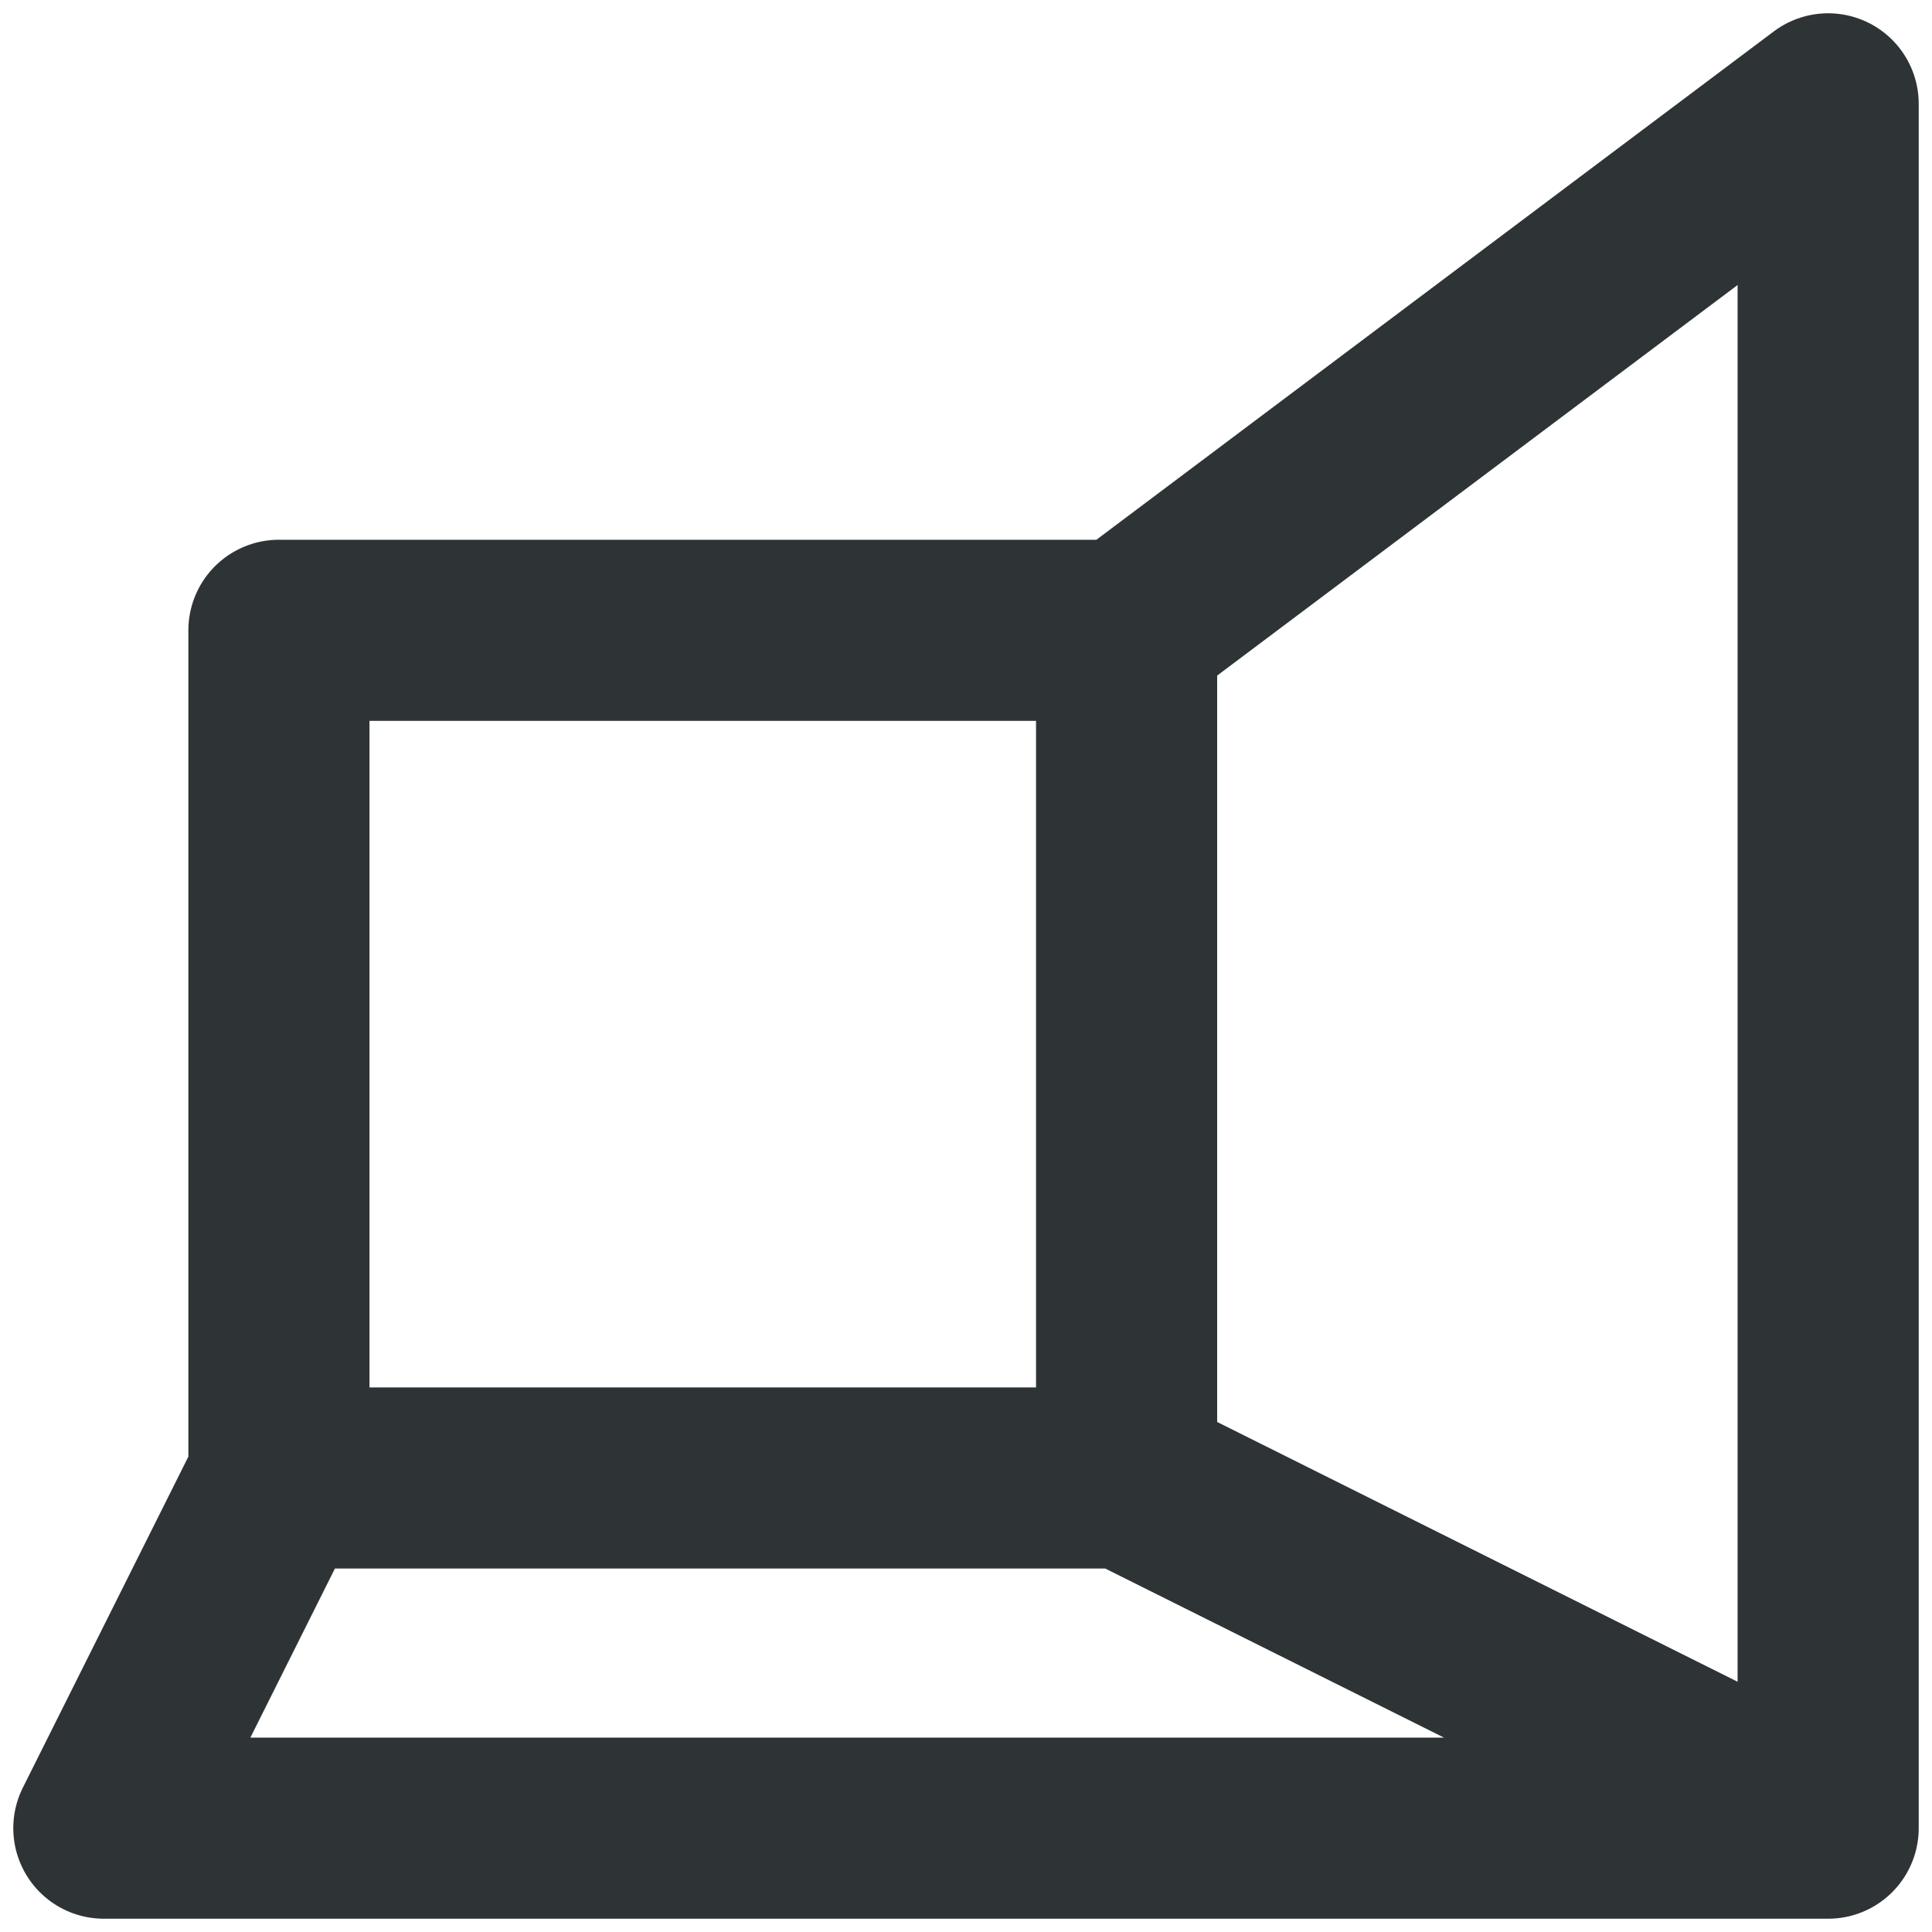
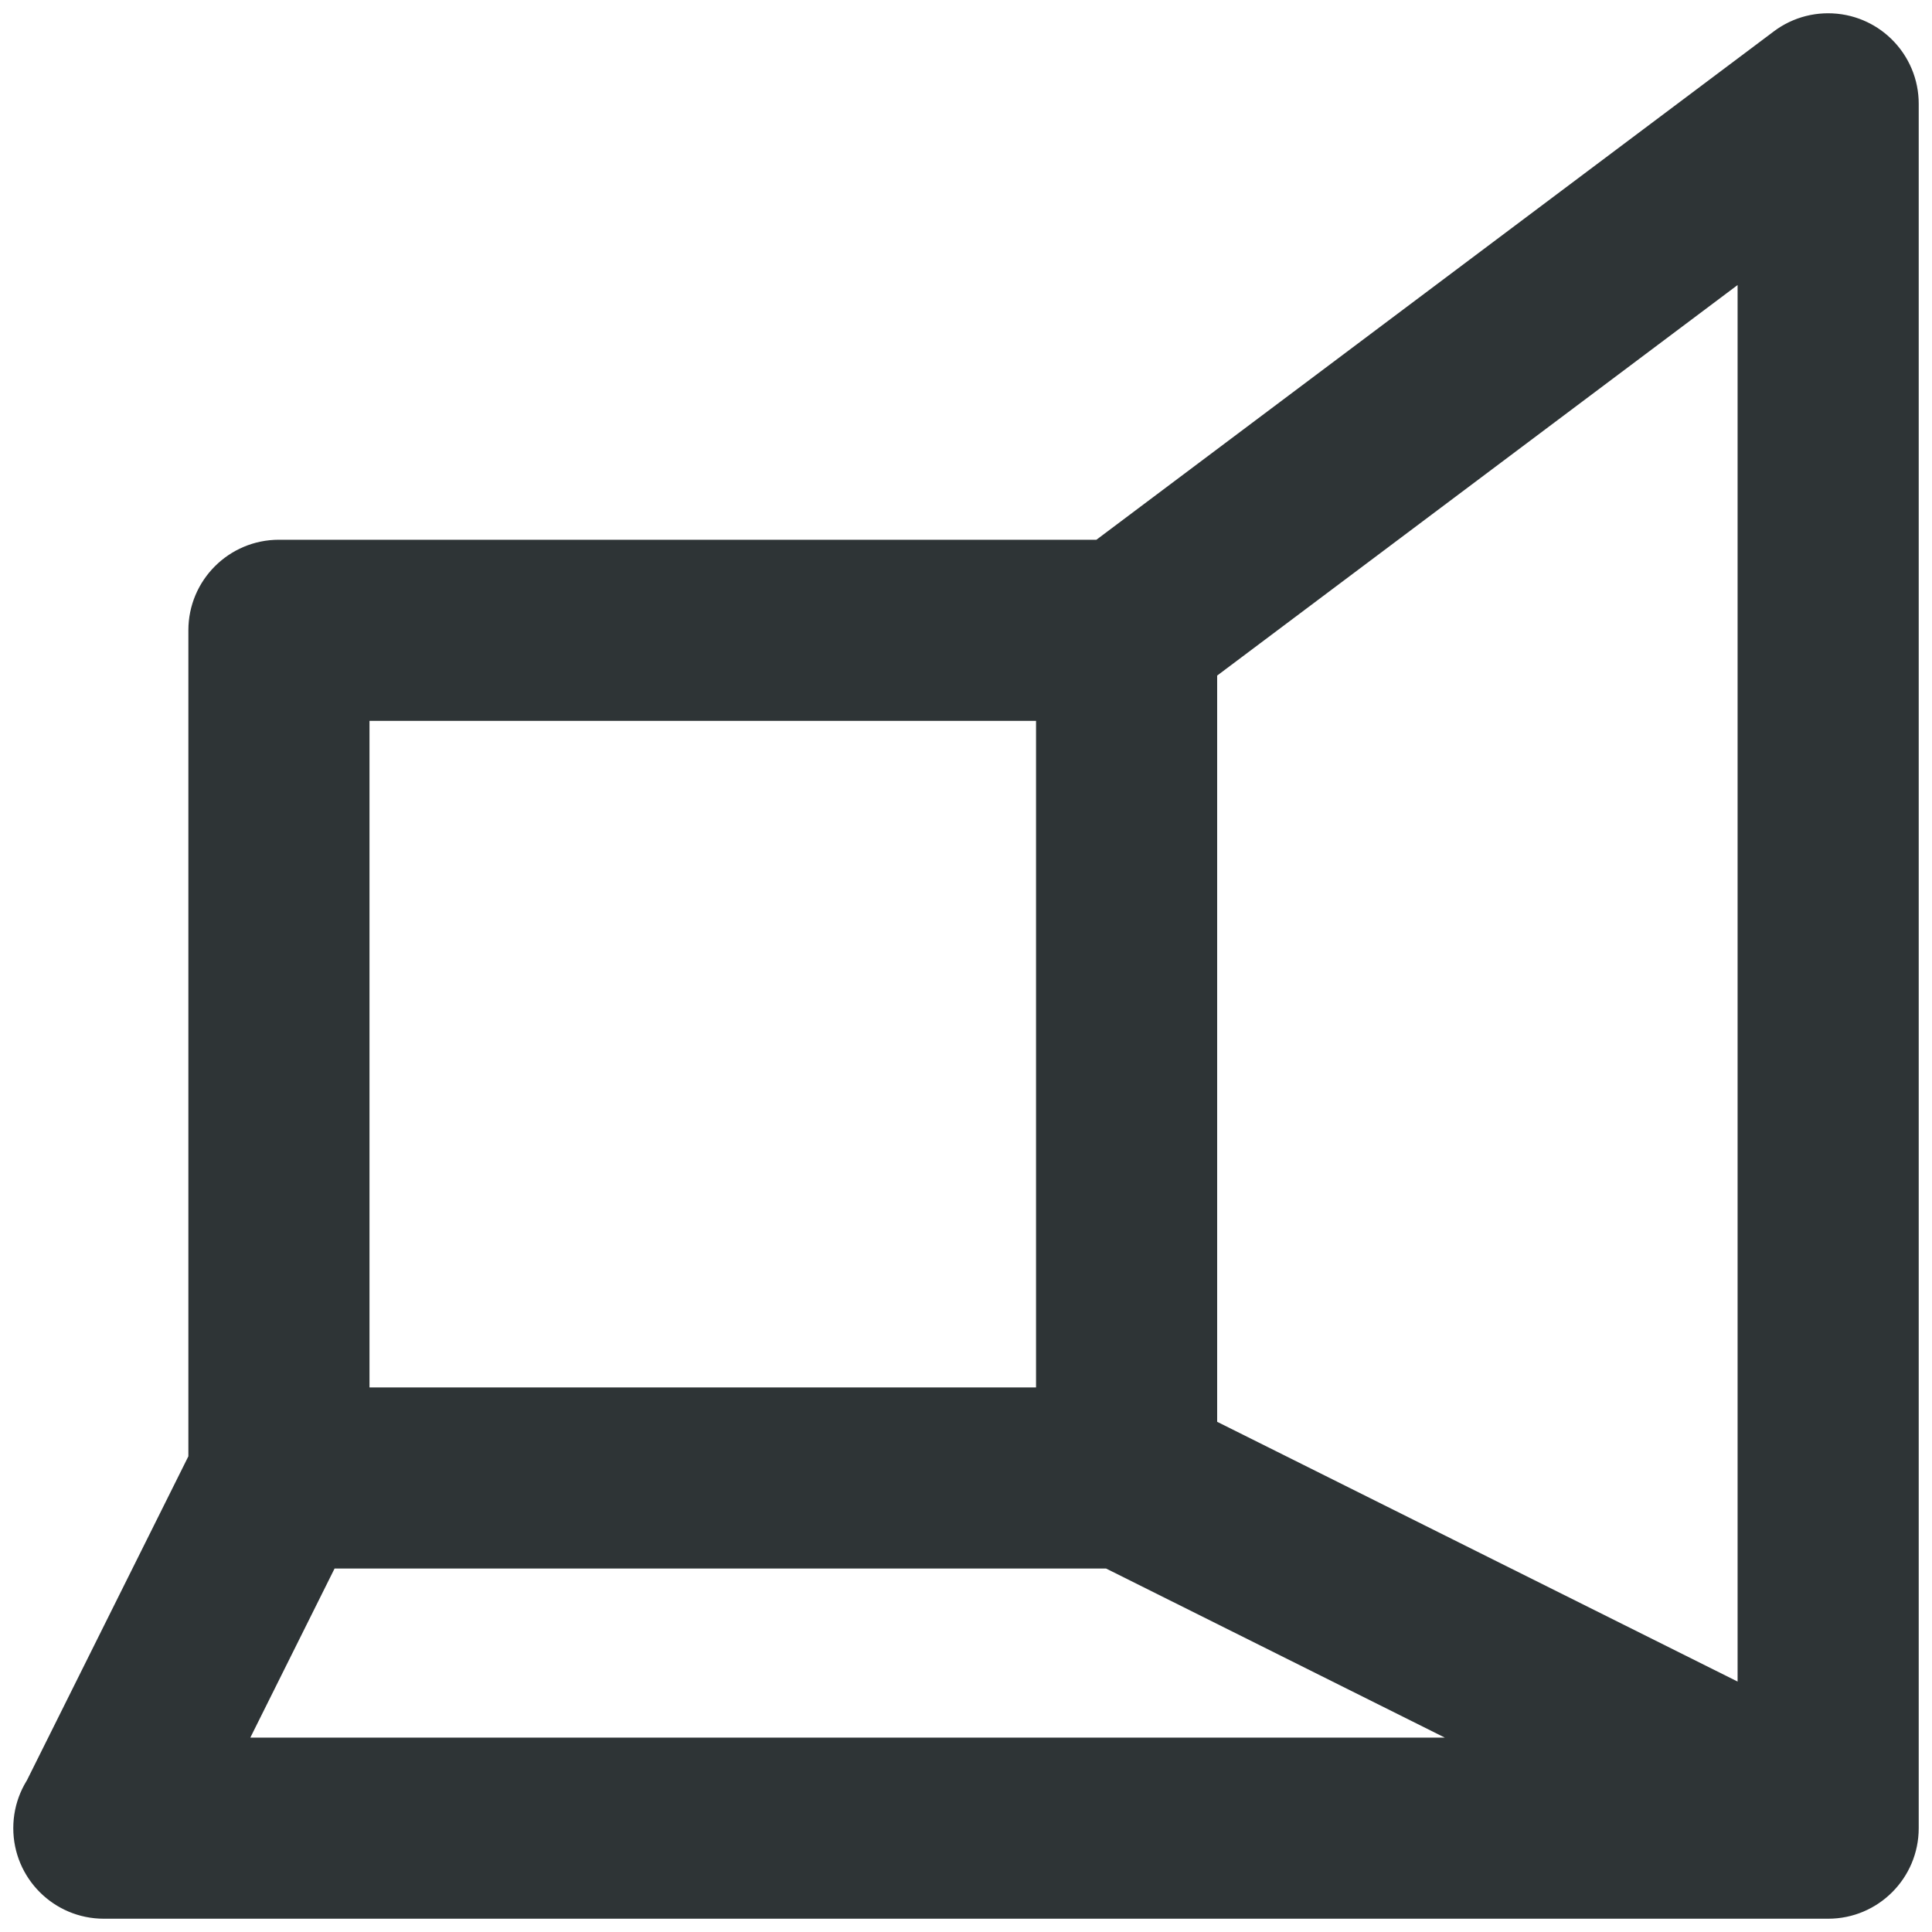
<svg xmlns="http://www.w3.org/2000/svg" width="16" height="16" viewBox="0 0 16 16">
-   <path d="M9.33 12.24 L9.33 5.22 L15.14 0.86 L15.14 15.14 L9.33 12.24 L2.31 12.24 L0.86 15.14 L15.14 15.14 M9.33 5.22 L2.31 5.22 L2.31 12.24" fill="none" stroke="#2e3436" stroke-width="1.5" stroke-linecap="round" stroke-linejoin="round" />
+   <path d="M9.33 11.49 L2.31 11.49 A0.75 0.75 0 0 0 2.31 12.99 L9.33 12.99 A0.75 0.75 0 0 0 9.33 11.49 Z M9.00 12.91 L14.81 15.81 A0.75 0.75 0 0 0 15.48 14.47 L9.67 11.57 A0.75 0.75 0 0 0 9.00 12.91 Z M10.08 12.24 L10.08 5.22 A0.75 0.75 0 0 0 8.58 5.22 L8.58 12.24 A0.75 0.75 0 0 0 10.08 12.24 Z M1.64 11.90 L0.19 14.81 A0.75 0.75 0 0 0 1.53 15.48 L2.98 12.57 A0.75 0.75 0 0 0 1.64 11.90 Z M15.14 14.39 L0.86 14.39 A0.75 0.75 0 0 0 0.86 15.89 L15.14 15.89 A0.75 0.75 0 0 0 15.14 14.39 Z M9.33 4.47 L2.31 4.47 A0.75 0.75 0 0 0 2.31 5.97 L9.33 5.97 A0.75 0.75 0 0 0 9.33 4.47 Z M9.78 5.82 L15.59 1.46 A0.75 0.75 0 0 0 14.69 0.26 L8.88 4.62 A0.75 0.75 0 0 0 9.78 5.82 Z M1.56 5.22 L1.56 12.24 A0.75 0.75 0 0 0 3.06 12.24 L3.06 5.22 A0.75 0.75 0 0 0 1.56 5.22 Z M14.39 0.86 L14.39 15.14 A0.75 0.75 0 0 0 15.89 15.14 L15.89 0.86 A0.75 0.75 0 0 0 14.39 0.86 Z" fill="#2e3436" />
</svg>
